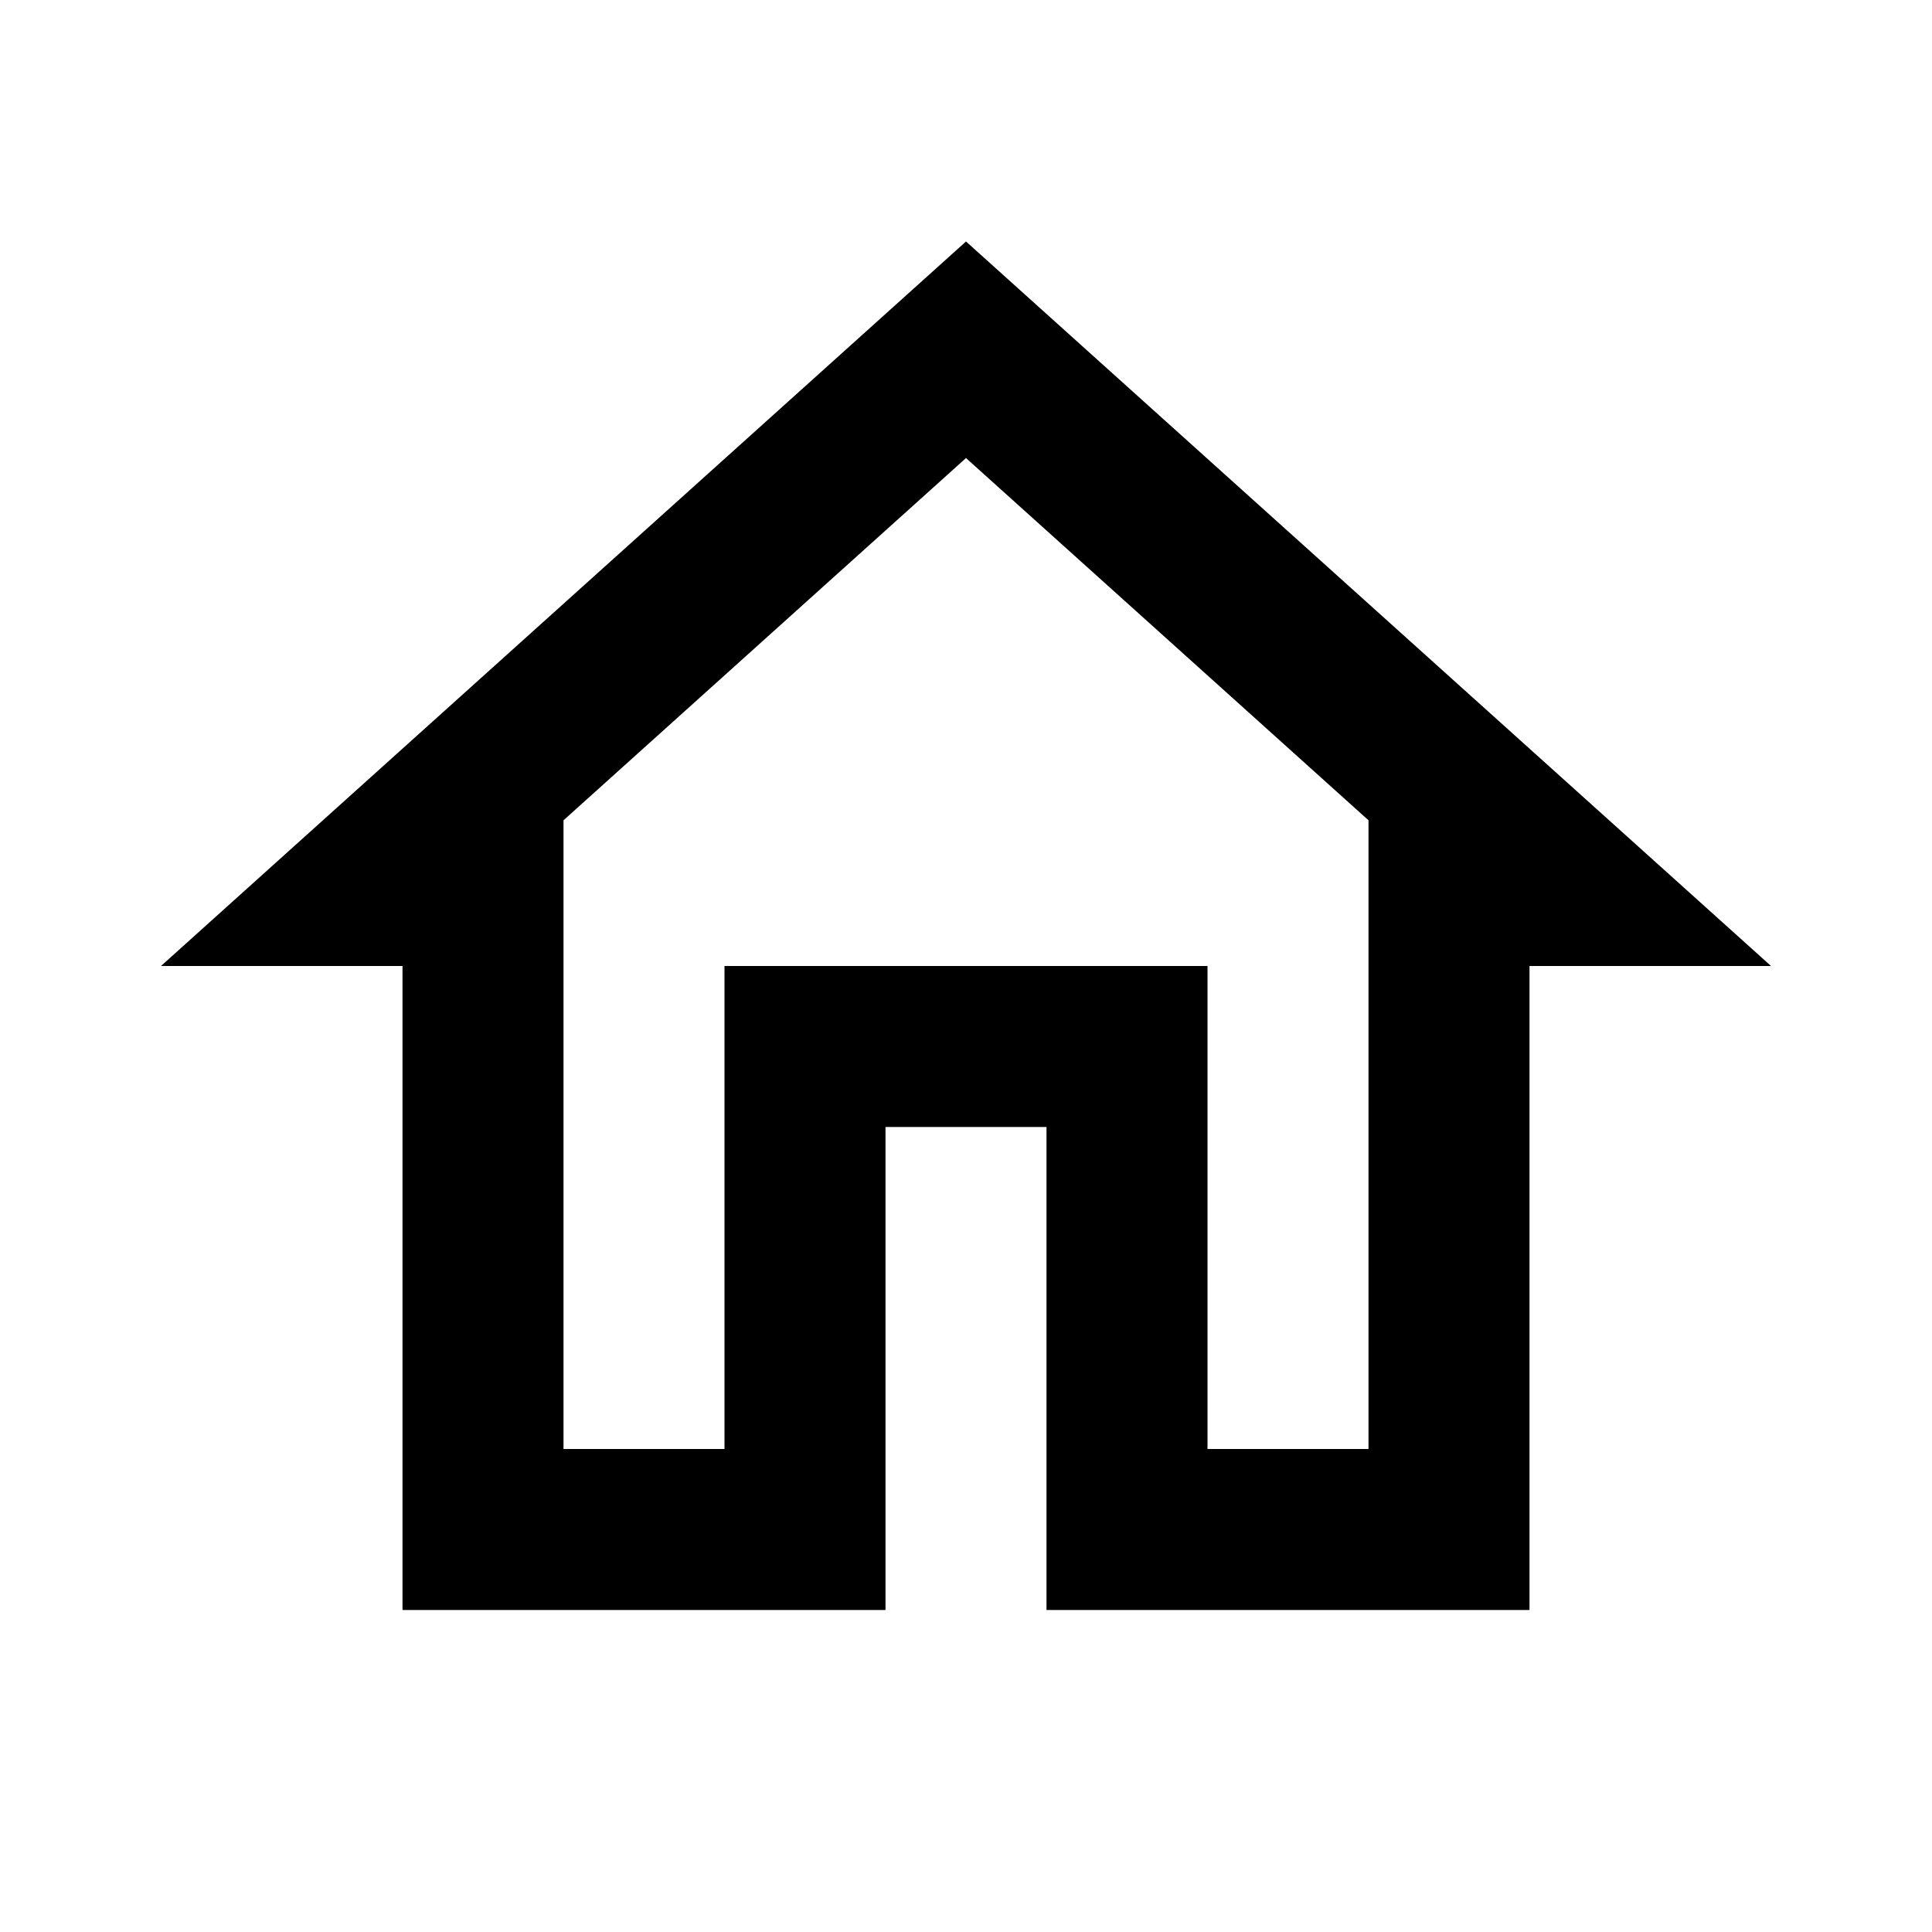
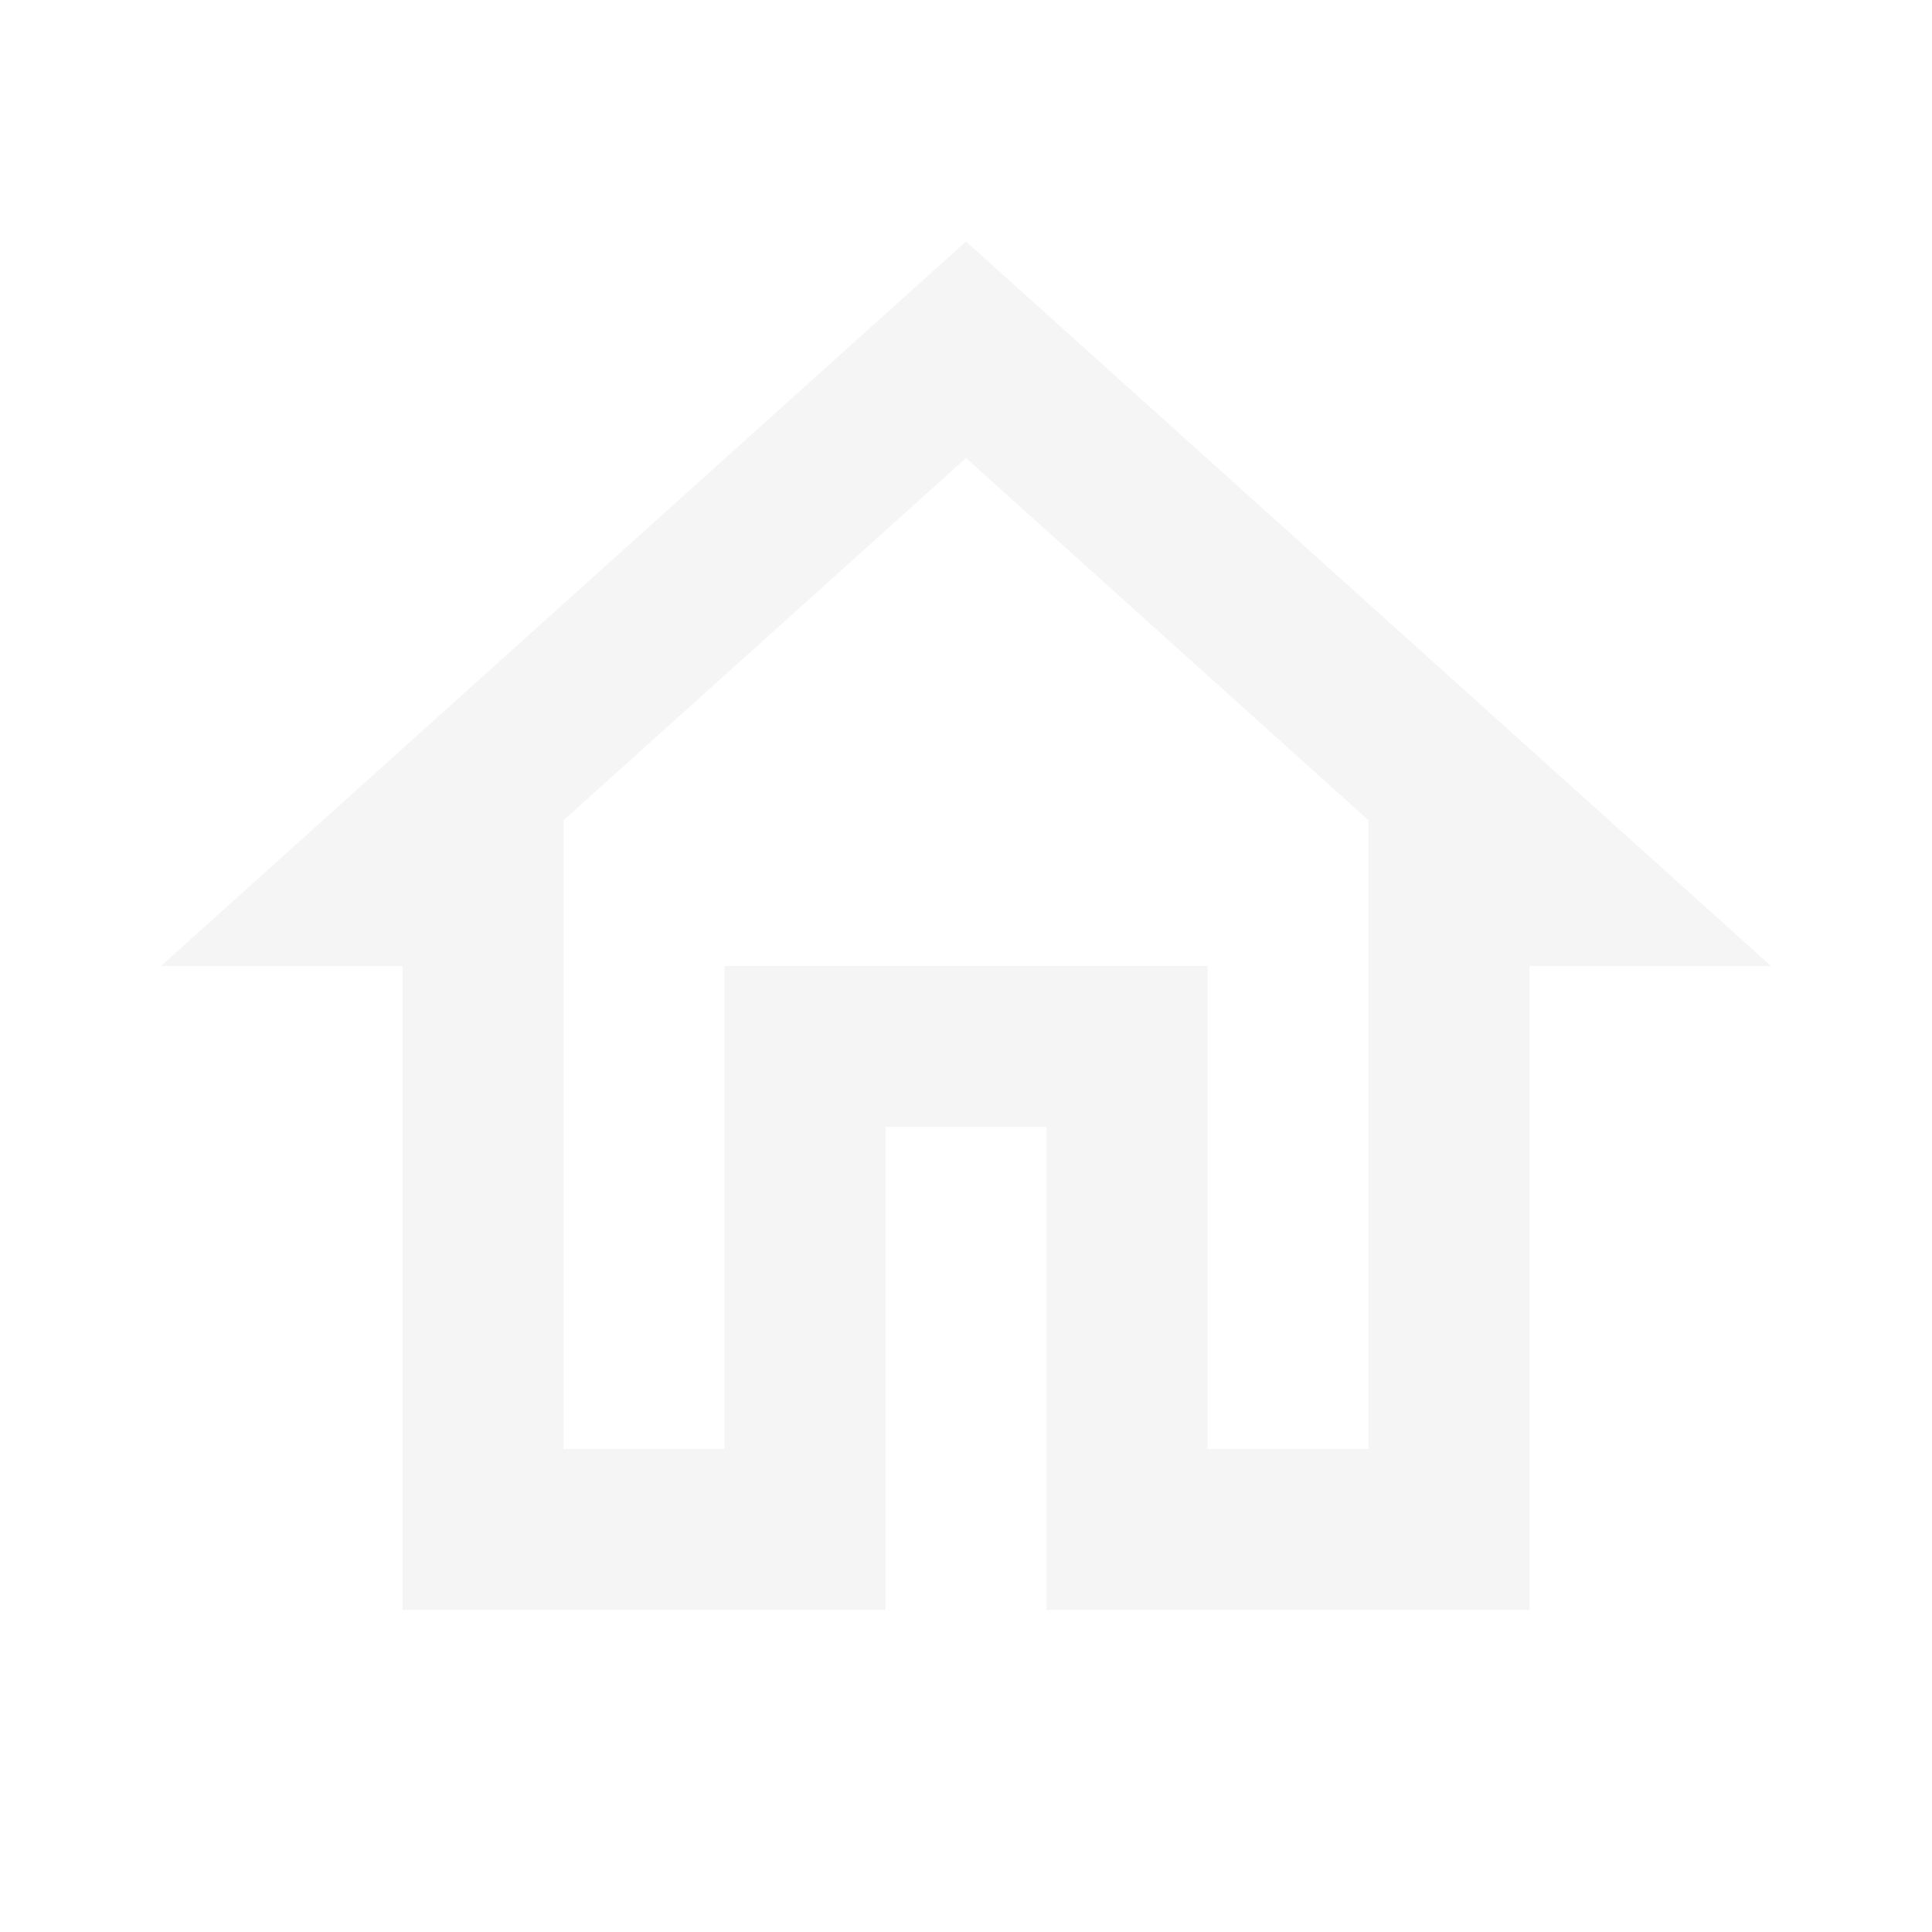
<svg xmlns="http://www.w3.org/2000/svg" version="1.1" x="0px" y="0px" width="24px" height="24px" viewBox="0 0 24 24" enable-background="new 0 0 24 24" xml:space="preserve">
  <g id="Header_x2F_BG" display="none">
    <rect x="-314" y="-446" display="inline" fill="#F1F1F2" width="30" height="30" />
  </g>
  <g id="Bounding_Boxes">
    <g id="ui_x5F_spec_x5F_header_copy_3">
	</g>
    <path fill="none" d="M0,0h24v24H0V0z" />
  </g>
  <g id="Rounded" display="none">
    <g id="ui_x5F_spec_x5F_header_copy_5" display="inline">
	</g>
    <path display="inline" d="M10,19v-5h4v5c0,0.55,0.45,1,1,1h3c0.55,0,1-0.45,1-1v-7h1.7c0.46,0,0.68-0.57,0.33-0.87L12.67,3.6   c-0.38-0.34-0.96-0.34-1.34,0l-8.36,7.53C2.63,11.43,2.84,12,3.3,12H5v7c0,0.55,0.45,1,1,1h3C9.55,20,10,19.55,10,19z" />
  </g>
  <g id="Sharp" display="none">
    <g id="ui_x5F_spec_x5F_header_copy_4" display="inline">
	</g>
    <path display="inline" d="M10,20v-6h4v6h5v-8h3L12,3L2,12h3v8H10z" />
  </g>
  <g id="Outline">
    <g id="ui_x5F_spec_x5F_header">
	</g>
-     <path id="XMLID_1_" d="M12,5.69l5,4.5V12v6h-2v-4v-2h-2h-2H9v2v4H7v-6v-1.81L12,5.69 M12,3L2,12h3v8h6v-6h2v6h6v-8h3L12,3L12,3z" />
+     <path fill="#F5F5F5" id="XMLID_1_" d="M12,5.69l5,4.5V12v6h-2v-4v-2h-2h-2H9v2v4H7v-6v-1.81L12,5.69 M12,3L2,12h3v8h6v-6h2v6h6v-8h3L12,3L12,3z" />
  </g>
  <g id="Duotone" display="none">
    <g id="ui_x5F_spec_x5F_header_copy_2" display="inline">
	</g>
    <g display="inline">
      <path d="M12,3L2,12h3v8h6v-6h2v6h6v-8h3L12,3z M17,18h-2v-6H9v6H7v-7.81l5-4.5l5,4.5V18z" />
      <polygon opacity="0.3" points="7,10.19 7,18 9,18 9,12 15,12 15,18 17,18 17,10.19 12,5.69   " />
    </g>
  </g>
  <g id="Fill" display="none">
    <g id="ui_x5F_spec_x5F_header_copy" display="inline">
	</g>
    <path display="inline" d="M10,20v-6h4v6h5v-8h3L12,3L2,12h3v8H10z" />
  </g>
  <g id="nyt_x5F_exporter_x5F_info" display="none">
</g>
</svg>
